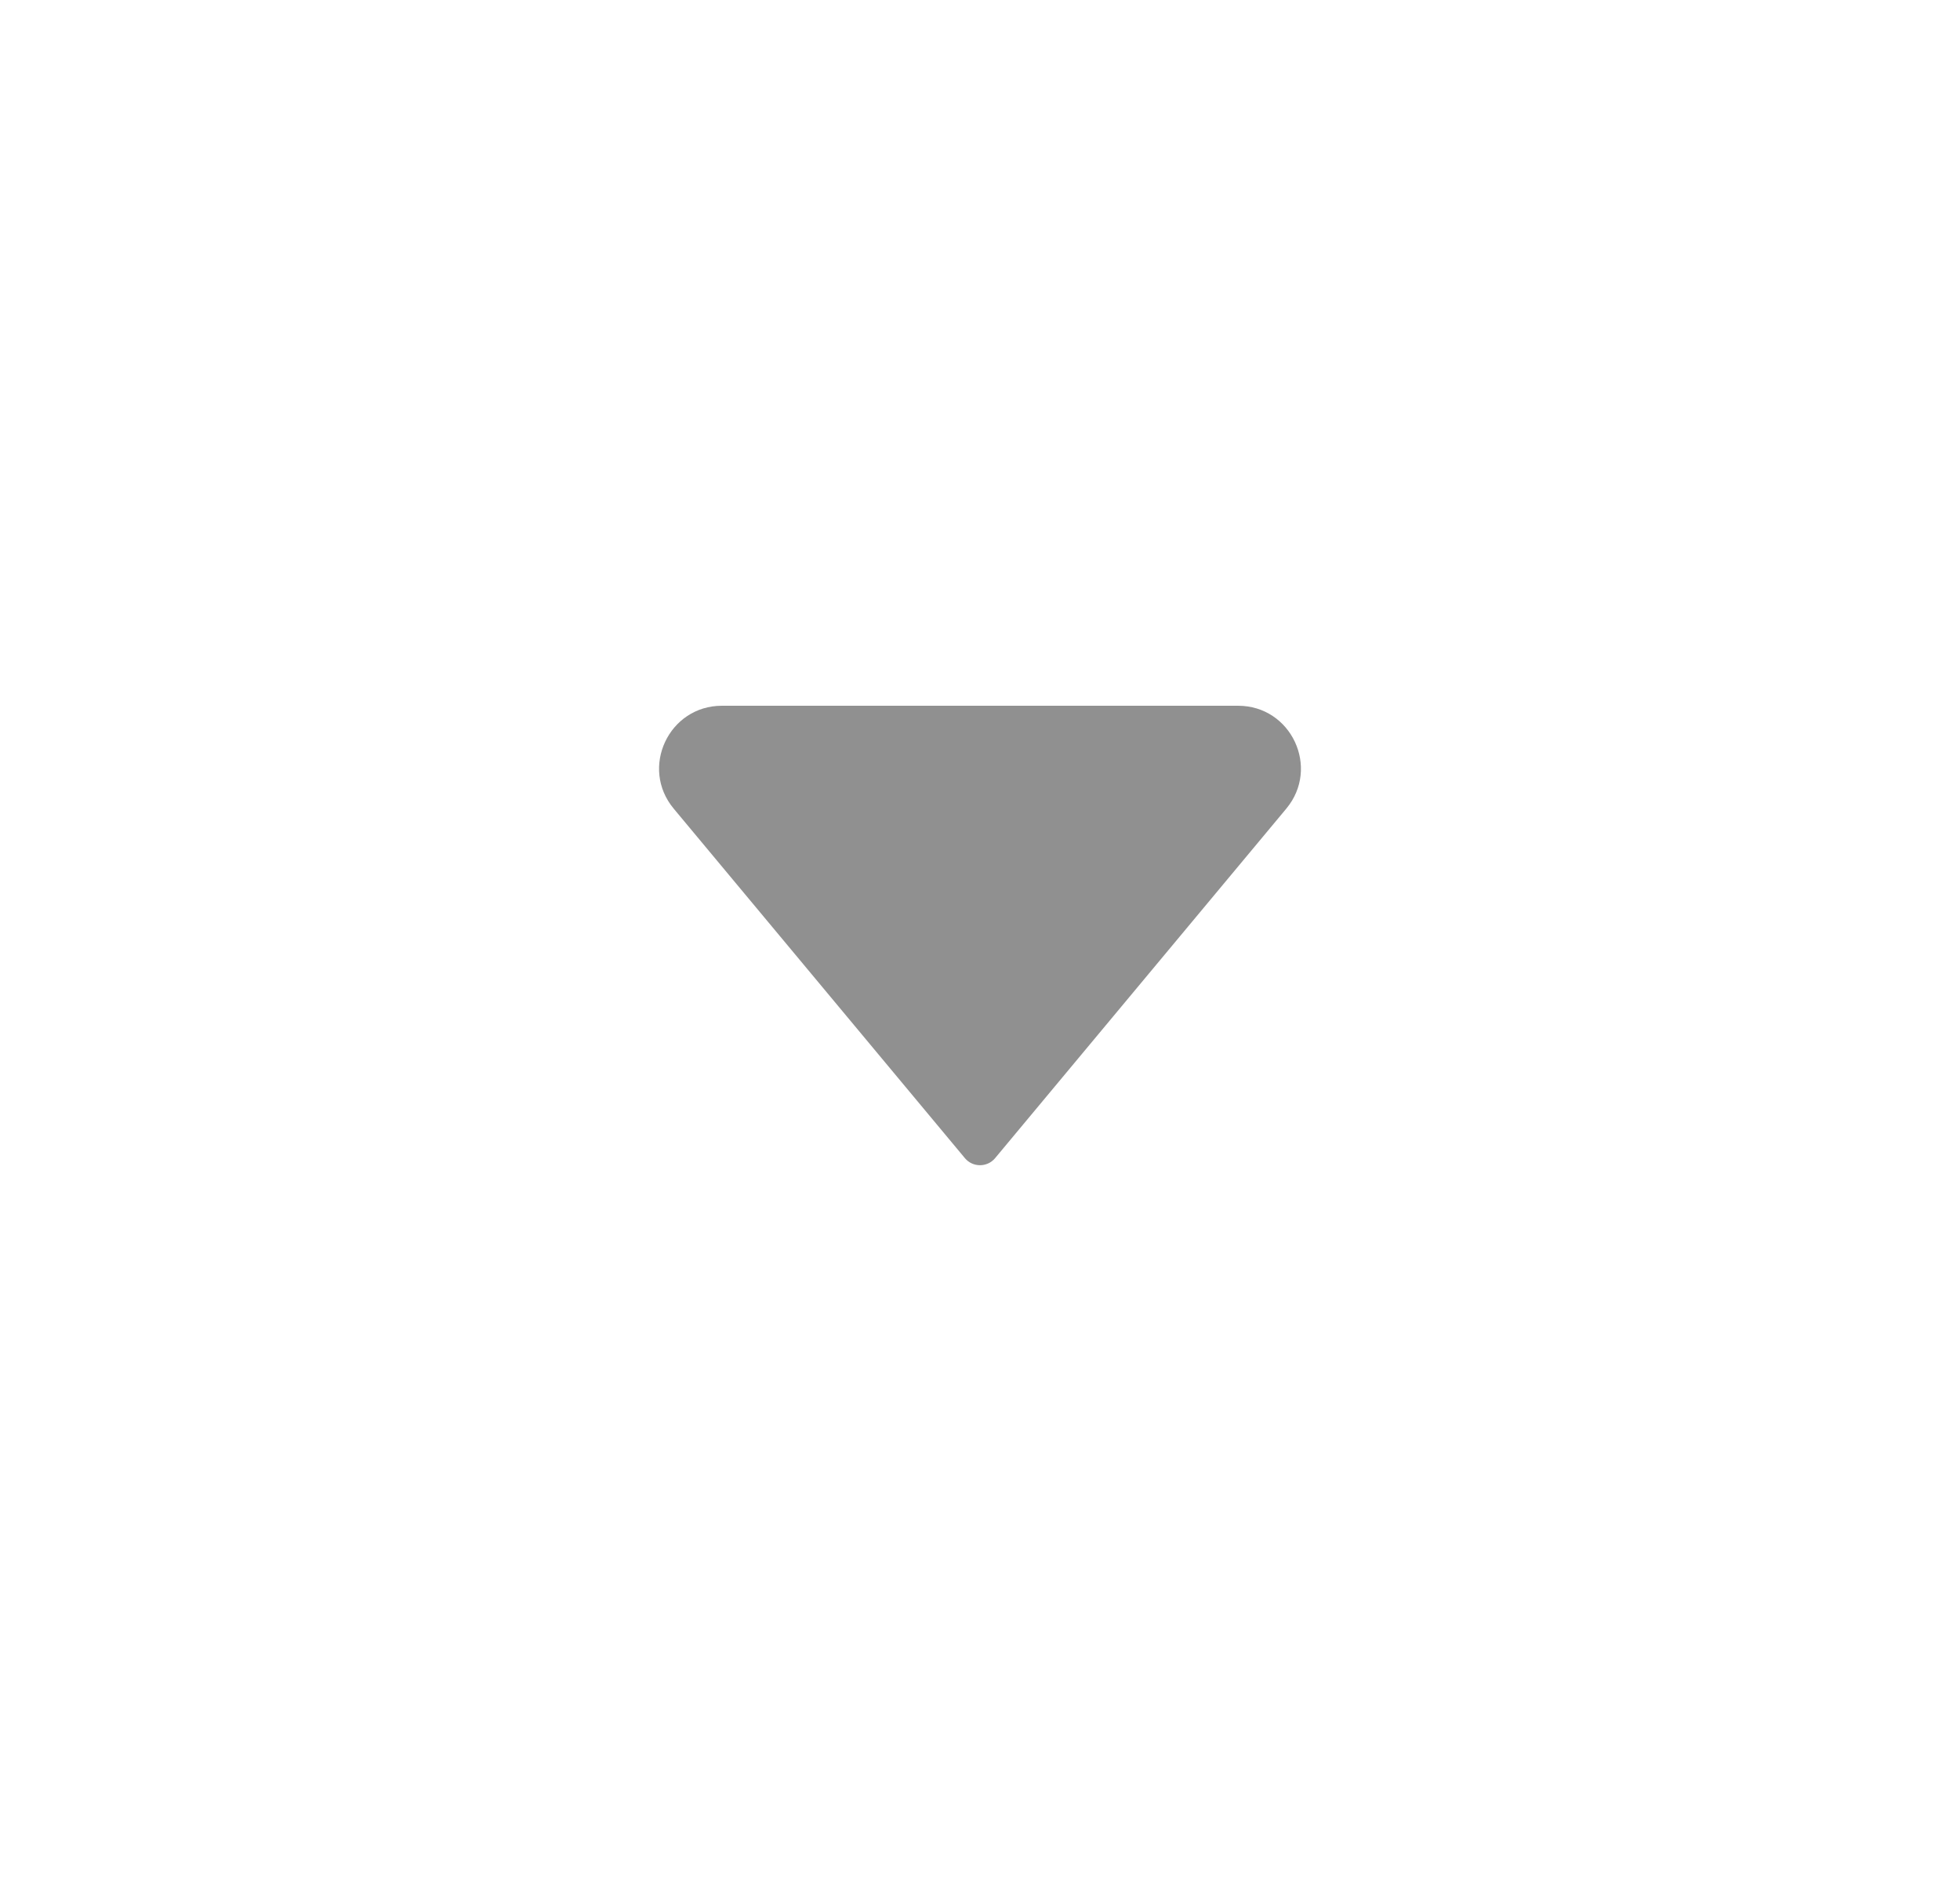
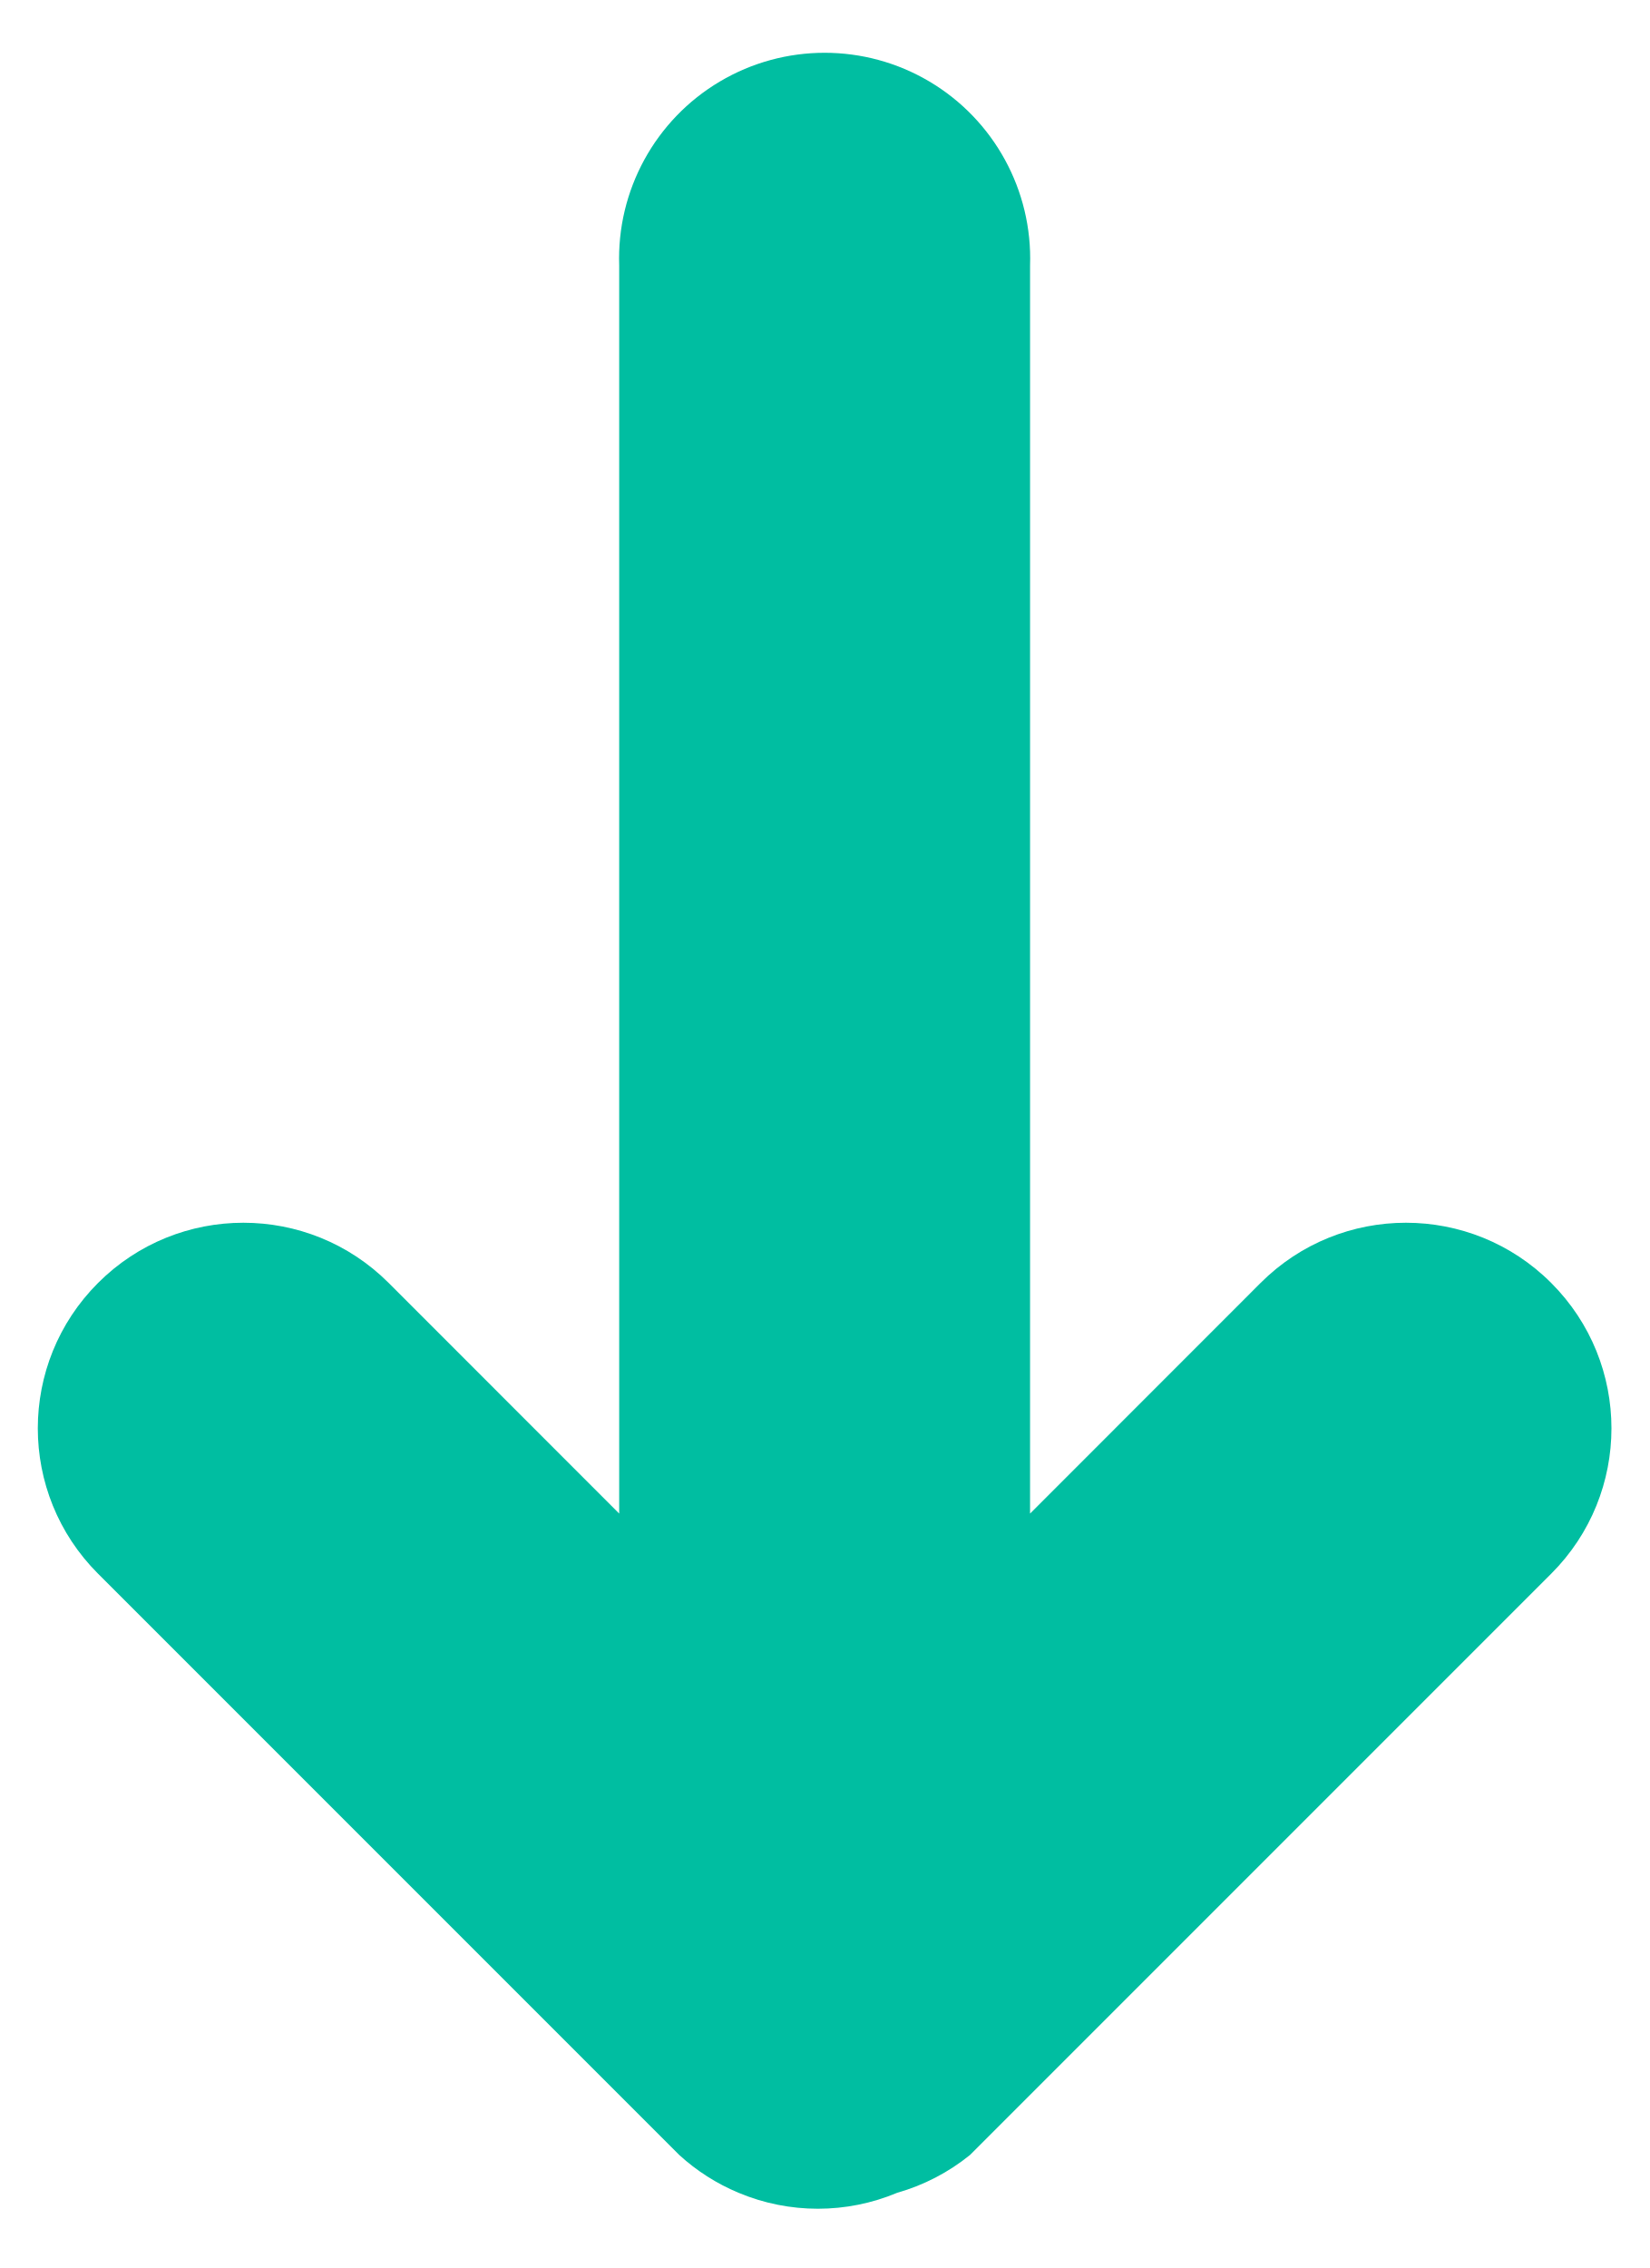
- <svg xmlns="http://www.w3.org/2000/svg" width="25" height="24" viewBox="0 0 25 24" fill="none">
-   <path opacity="0.5" d="M12.308 14.77L8.593 10.312C8.159 9.791 8.53 9 9.208 9L15.792 9C16.47 9 16.841 9.791 16.407 10.312L12.692 14.77C12.592 14.889 12.408 14.889 12.308 14.77Z" fill="#222222" />
+ <svg xmlns="http://www.w3.org/2000/svg" width="16" height="22" viewBox="0 0 16 22" fill="none">
+   <path id="Shape" fill-rule="evenodd" clip-rule="evenodd" d="M7.164 21.27V21.27C7.657 21.477 8.212 21.477 8.705 21.27V21.27C8.962 21.197 9.202 21.072 9.41 20.904L15.049 15.265C15.828 14.486 15.828 13.224 15.049 12.445C14.271 11.666 13.008 11.666 12.229 12.445L9.993 14.682L9.993 2.576C10.018 1.848 9.644 1.163 9.017 0.791C8.39 0.419 7.61 0.419 6.983 0.791C6.356 1.163 5.982 1.848 6.007 2.576L6.007 14.682L3.771 12.445C2.992 11.666 1.73 11.666 0.951 12.445C0.172 13.224 0.172 14.486 0.951 15.265L6.59 20.904C6.759 21.058 6.953 21.182 7.164 21.27Z" fill="#00BEA1" />
</svg>
